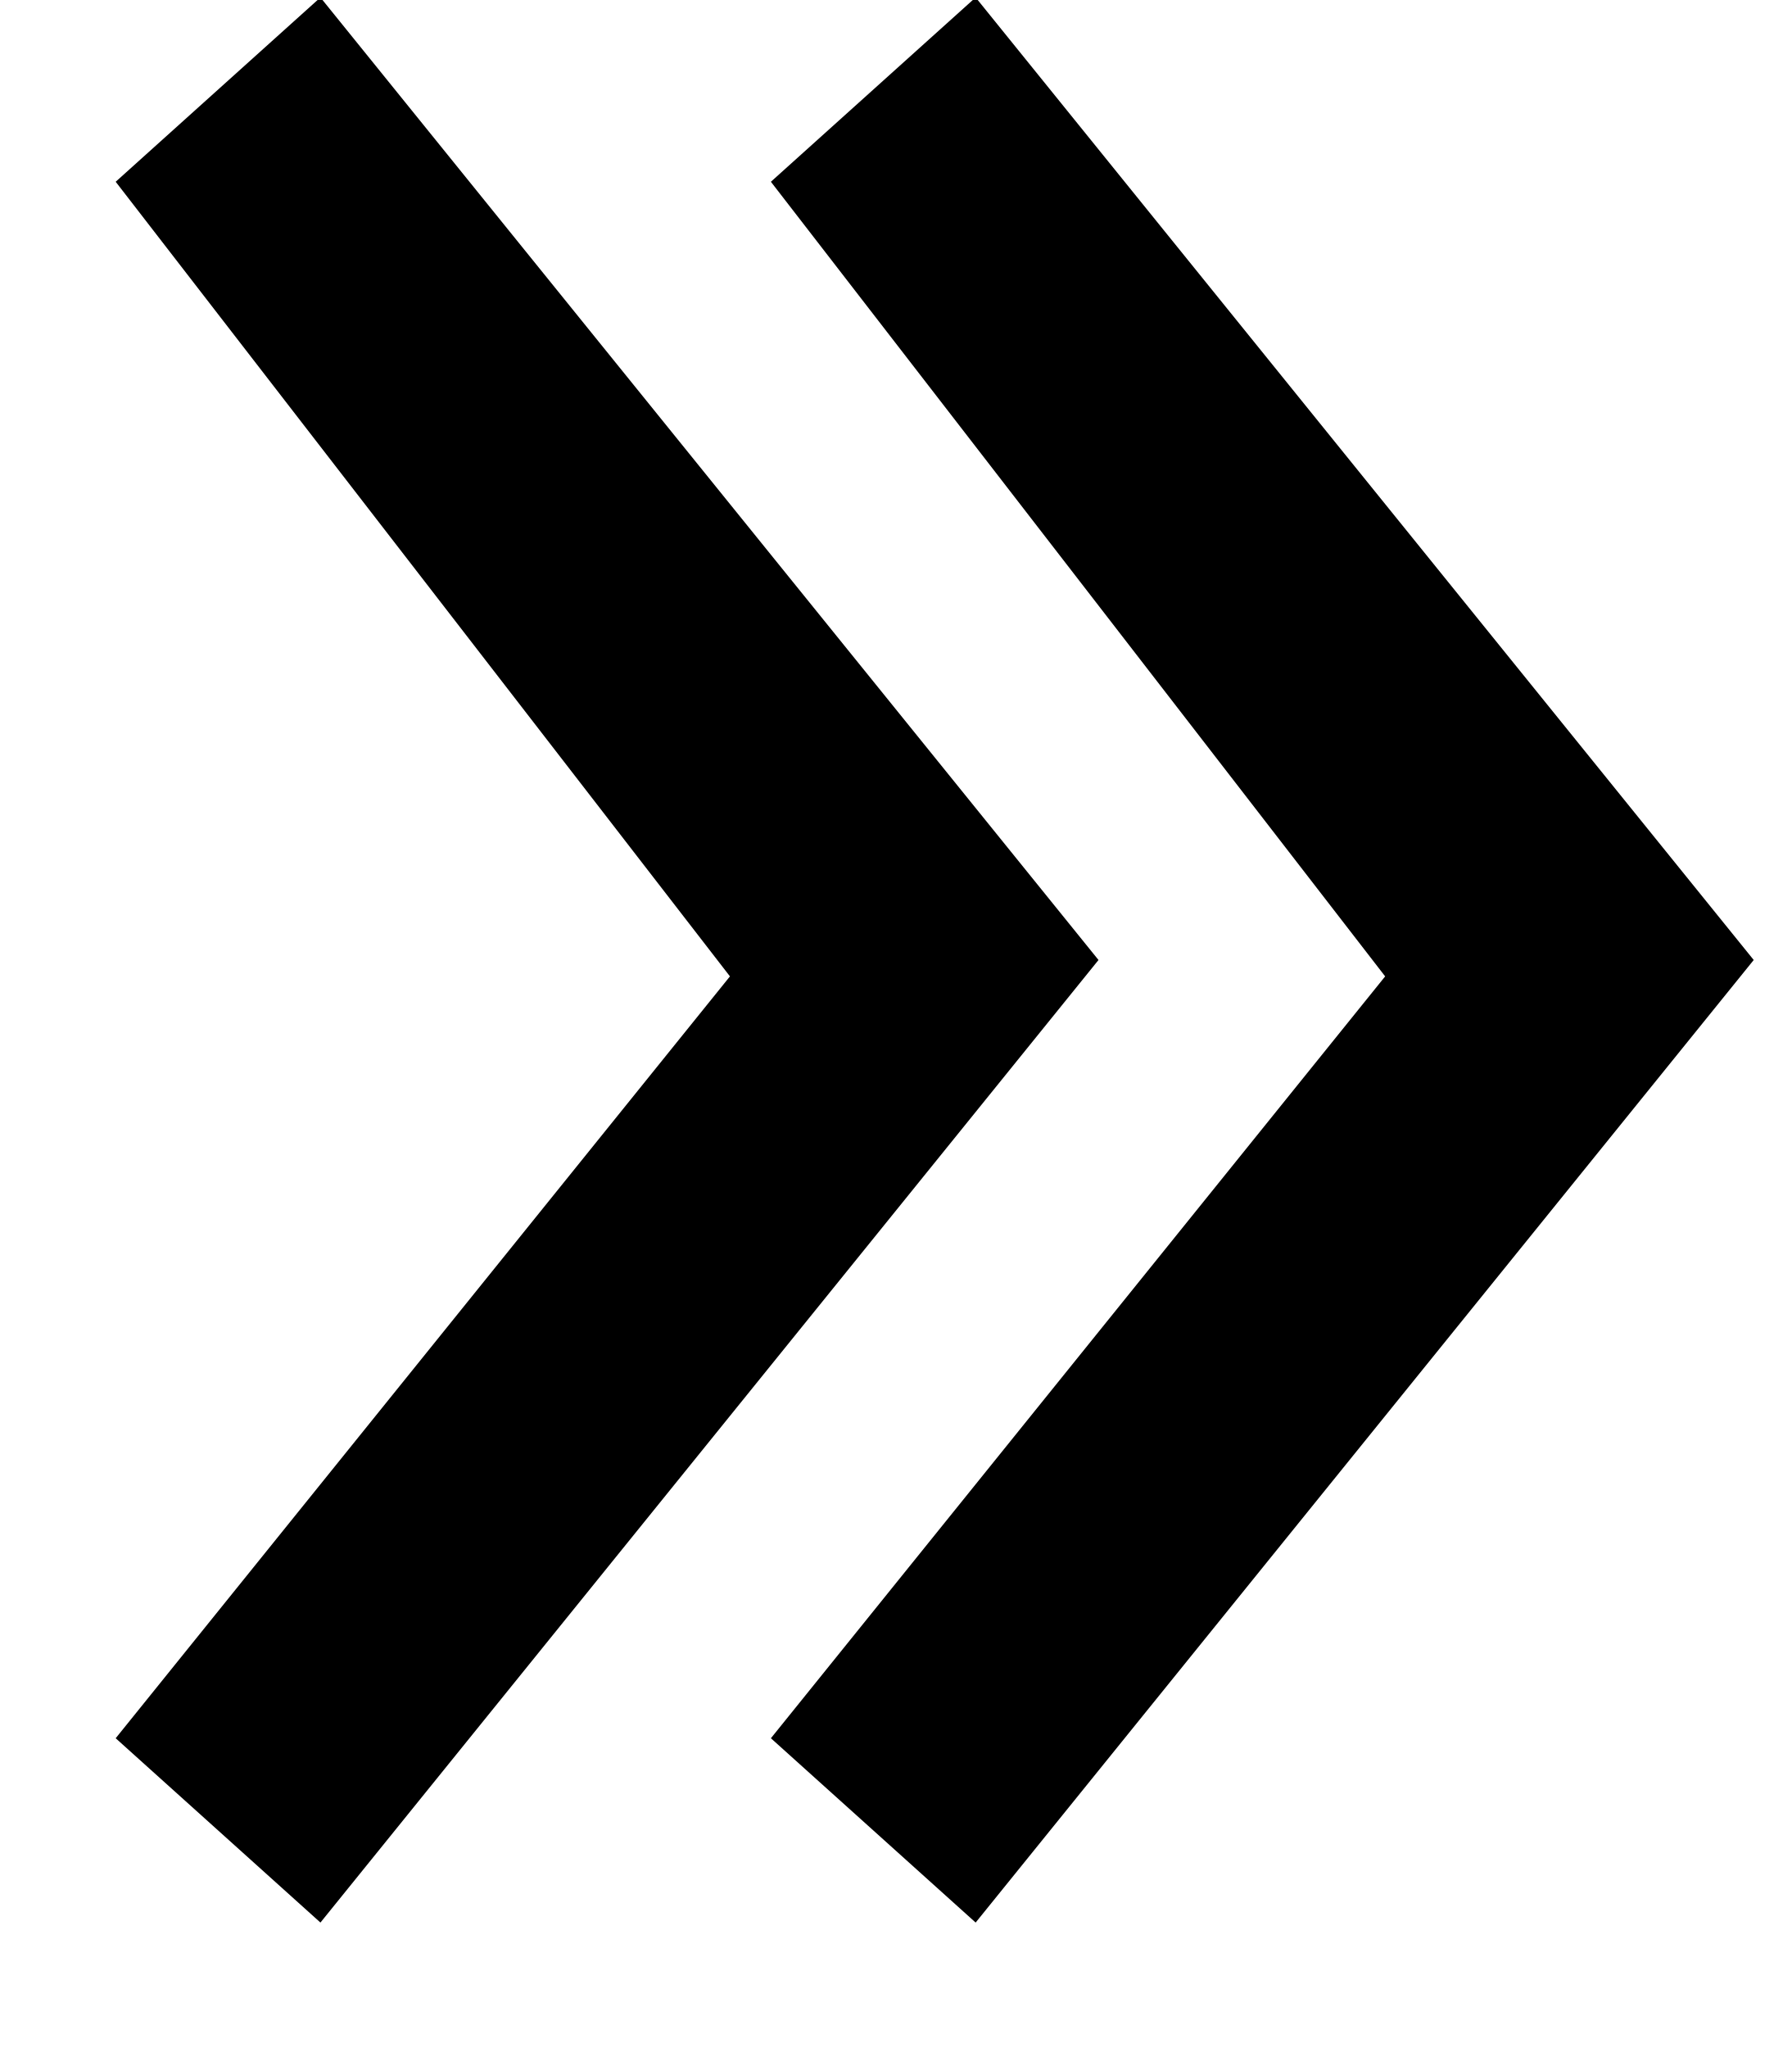
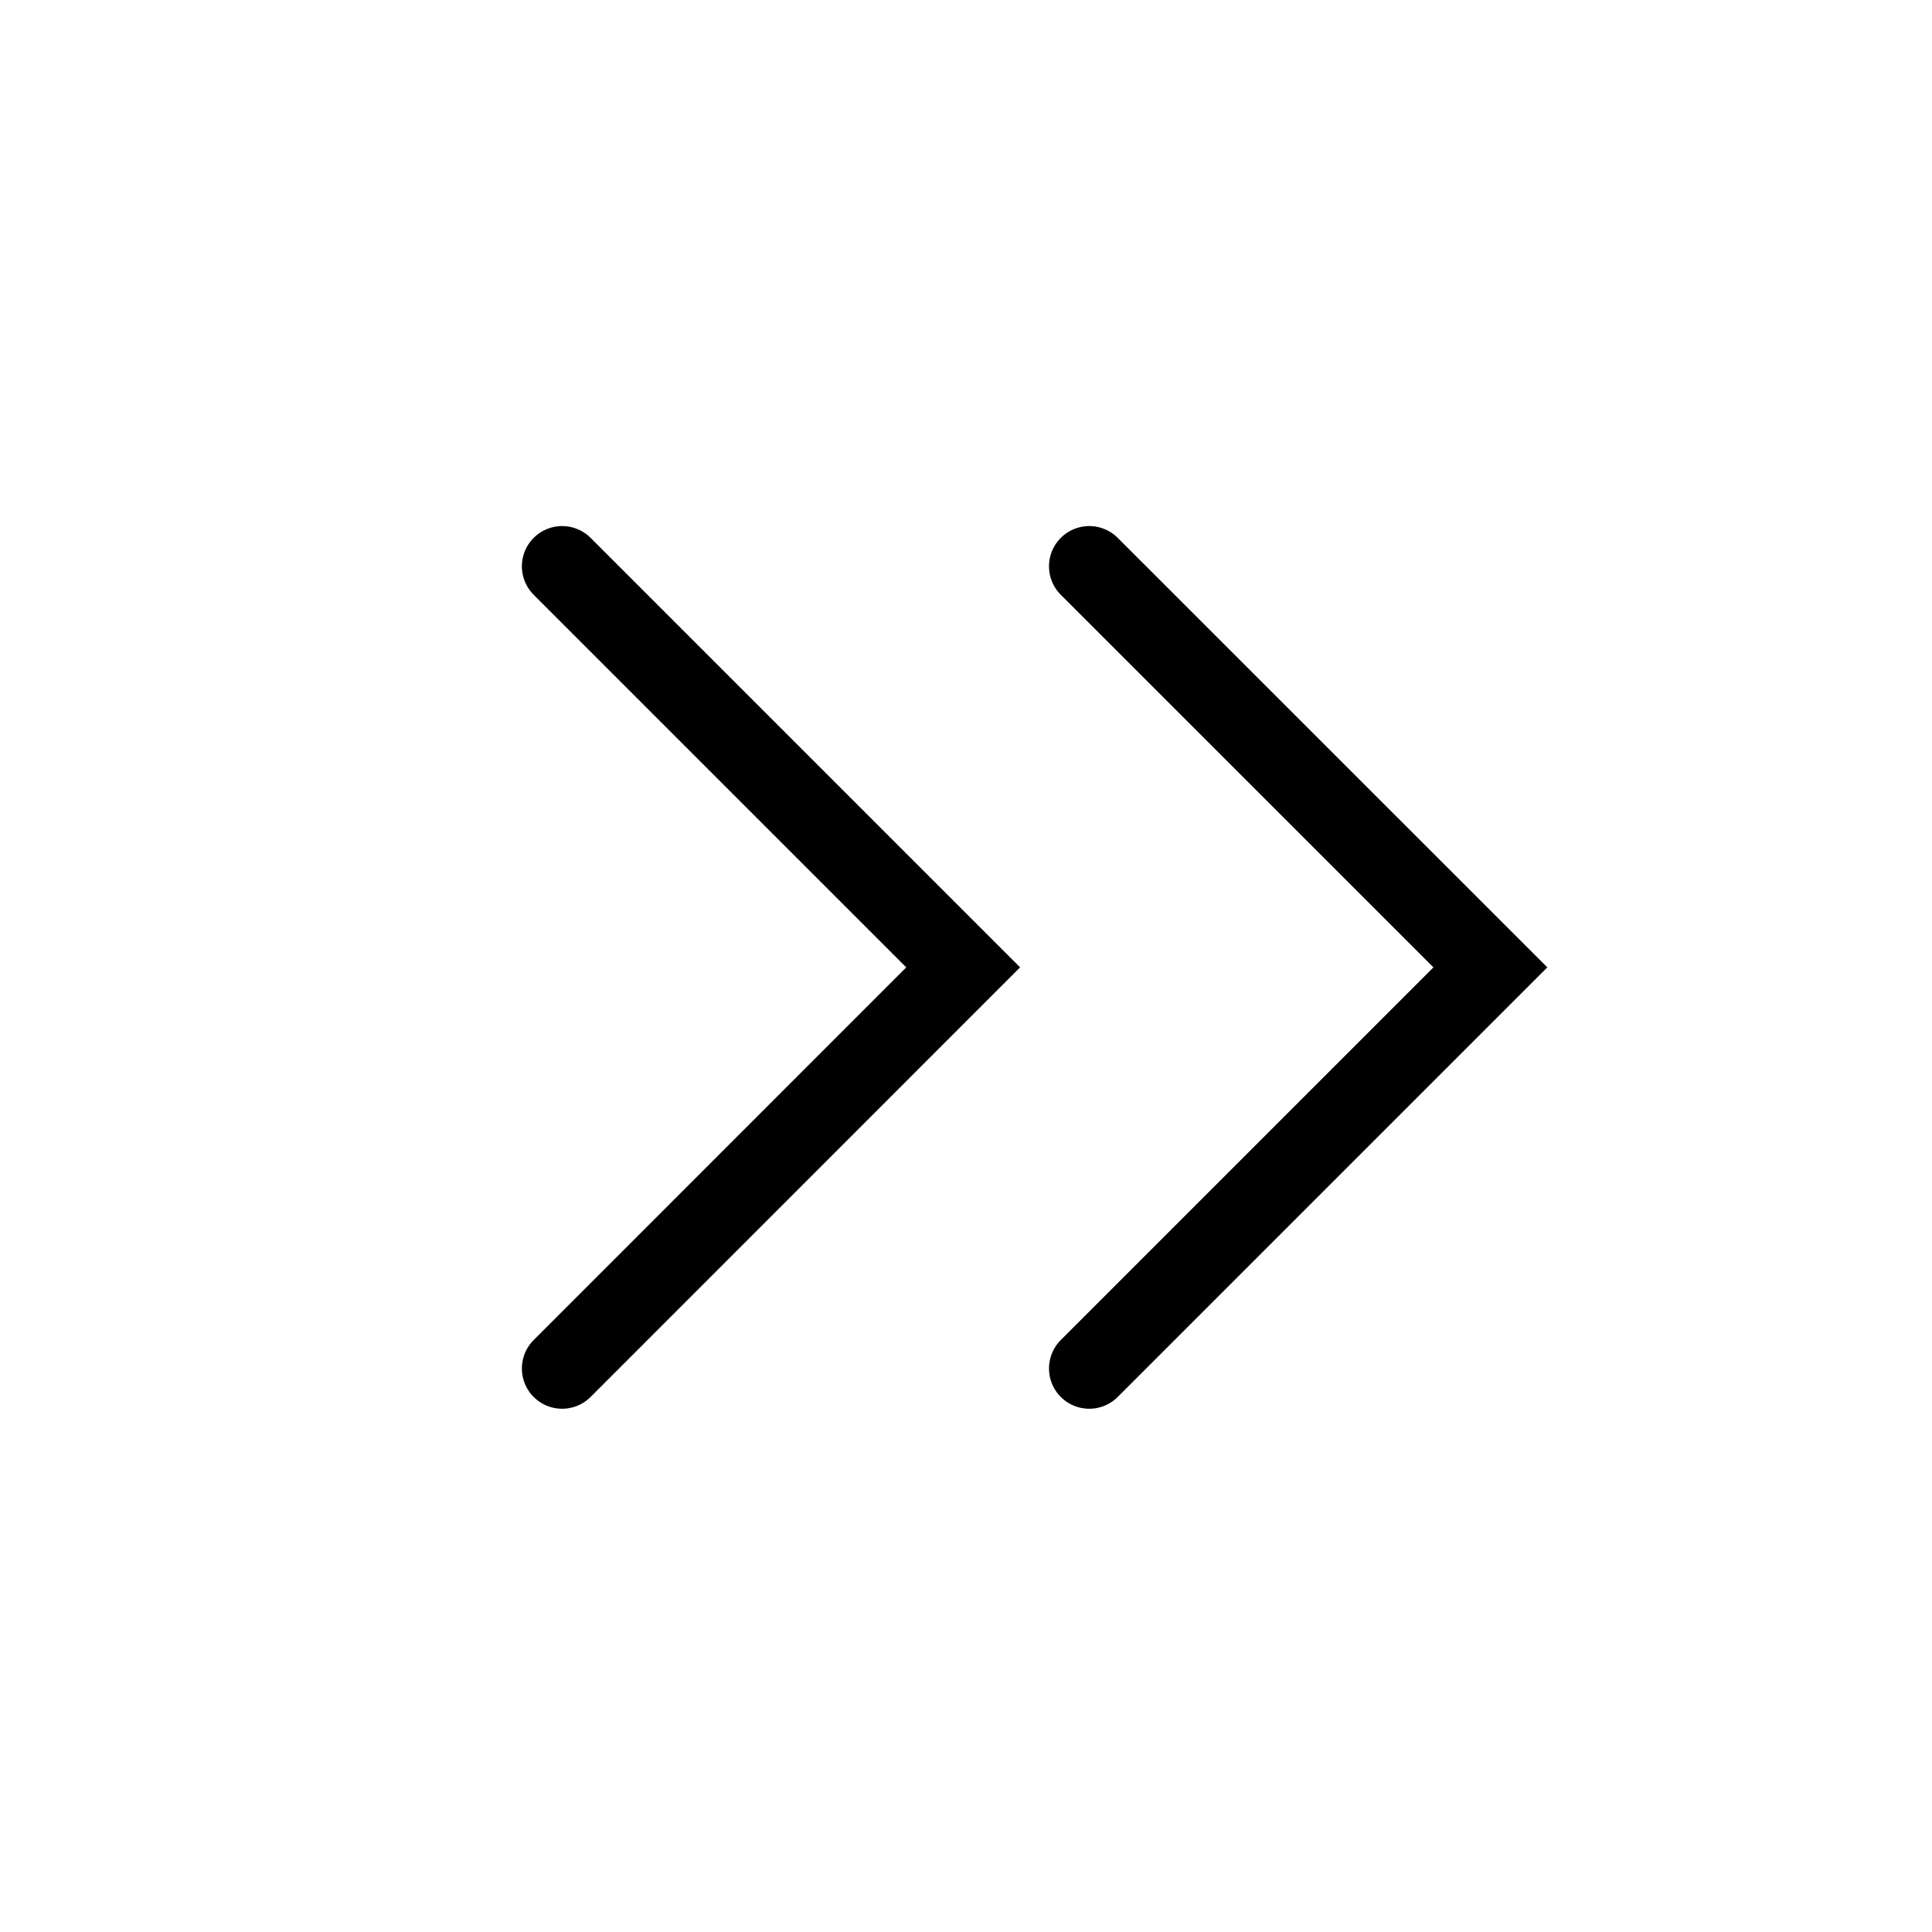
- <svg xmlns="http://www.w3.org/2000/svg" width="7" height="8" viewBox="0 0 7 8" fill="none">
-   <path d="M2.852 3.814L0.452 0.71L1.252 -0.01L4.292 3.75L1.252 7.51L0.452 6.79L2.852 3.814ZM5.412 3.814L3.012 0.71L3.812 -0.01L6.852 3.75L3.812 7.51L3.012 6.79L5.412 3.814Z" fill="black" />
+ <svg xmlns="http://www.w3.org/2000/svg" fill="none" height="24" viewBox="0 0 24 24" width="24">
+   <path d="M13.531 17L18.514 12.017L13.531 7.035" stroke="black" stroke-linecap="round" />
+   <path d="M6.983 17L11.965 12.017L6.983 7.035" stroke="black" stroke-linecap="round" />
</svg>
